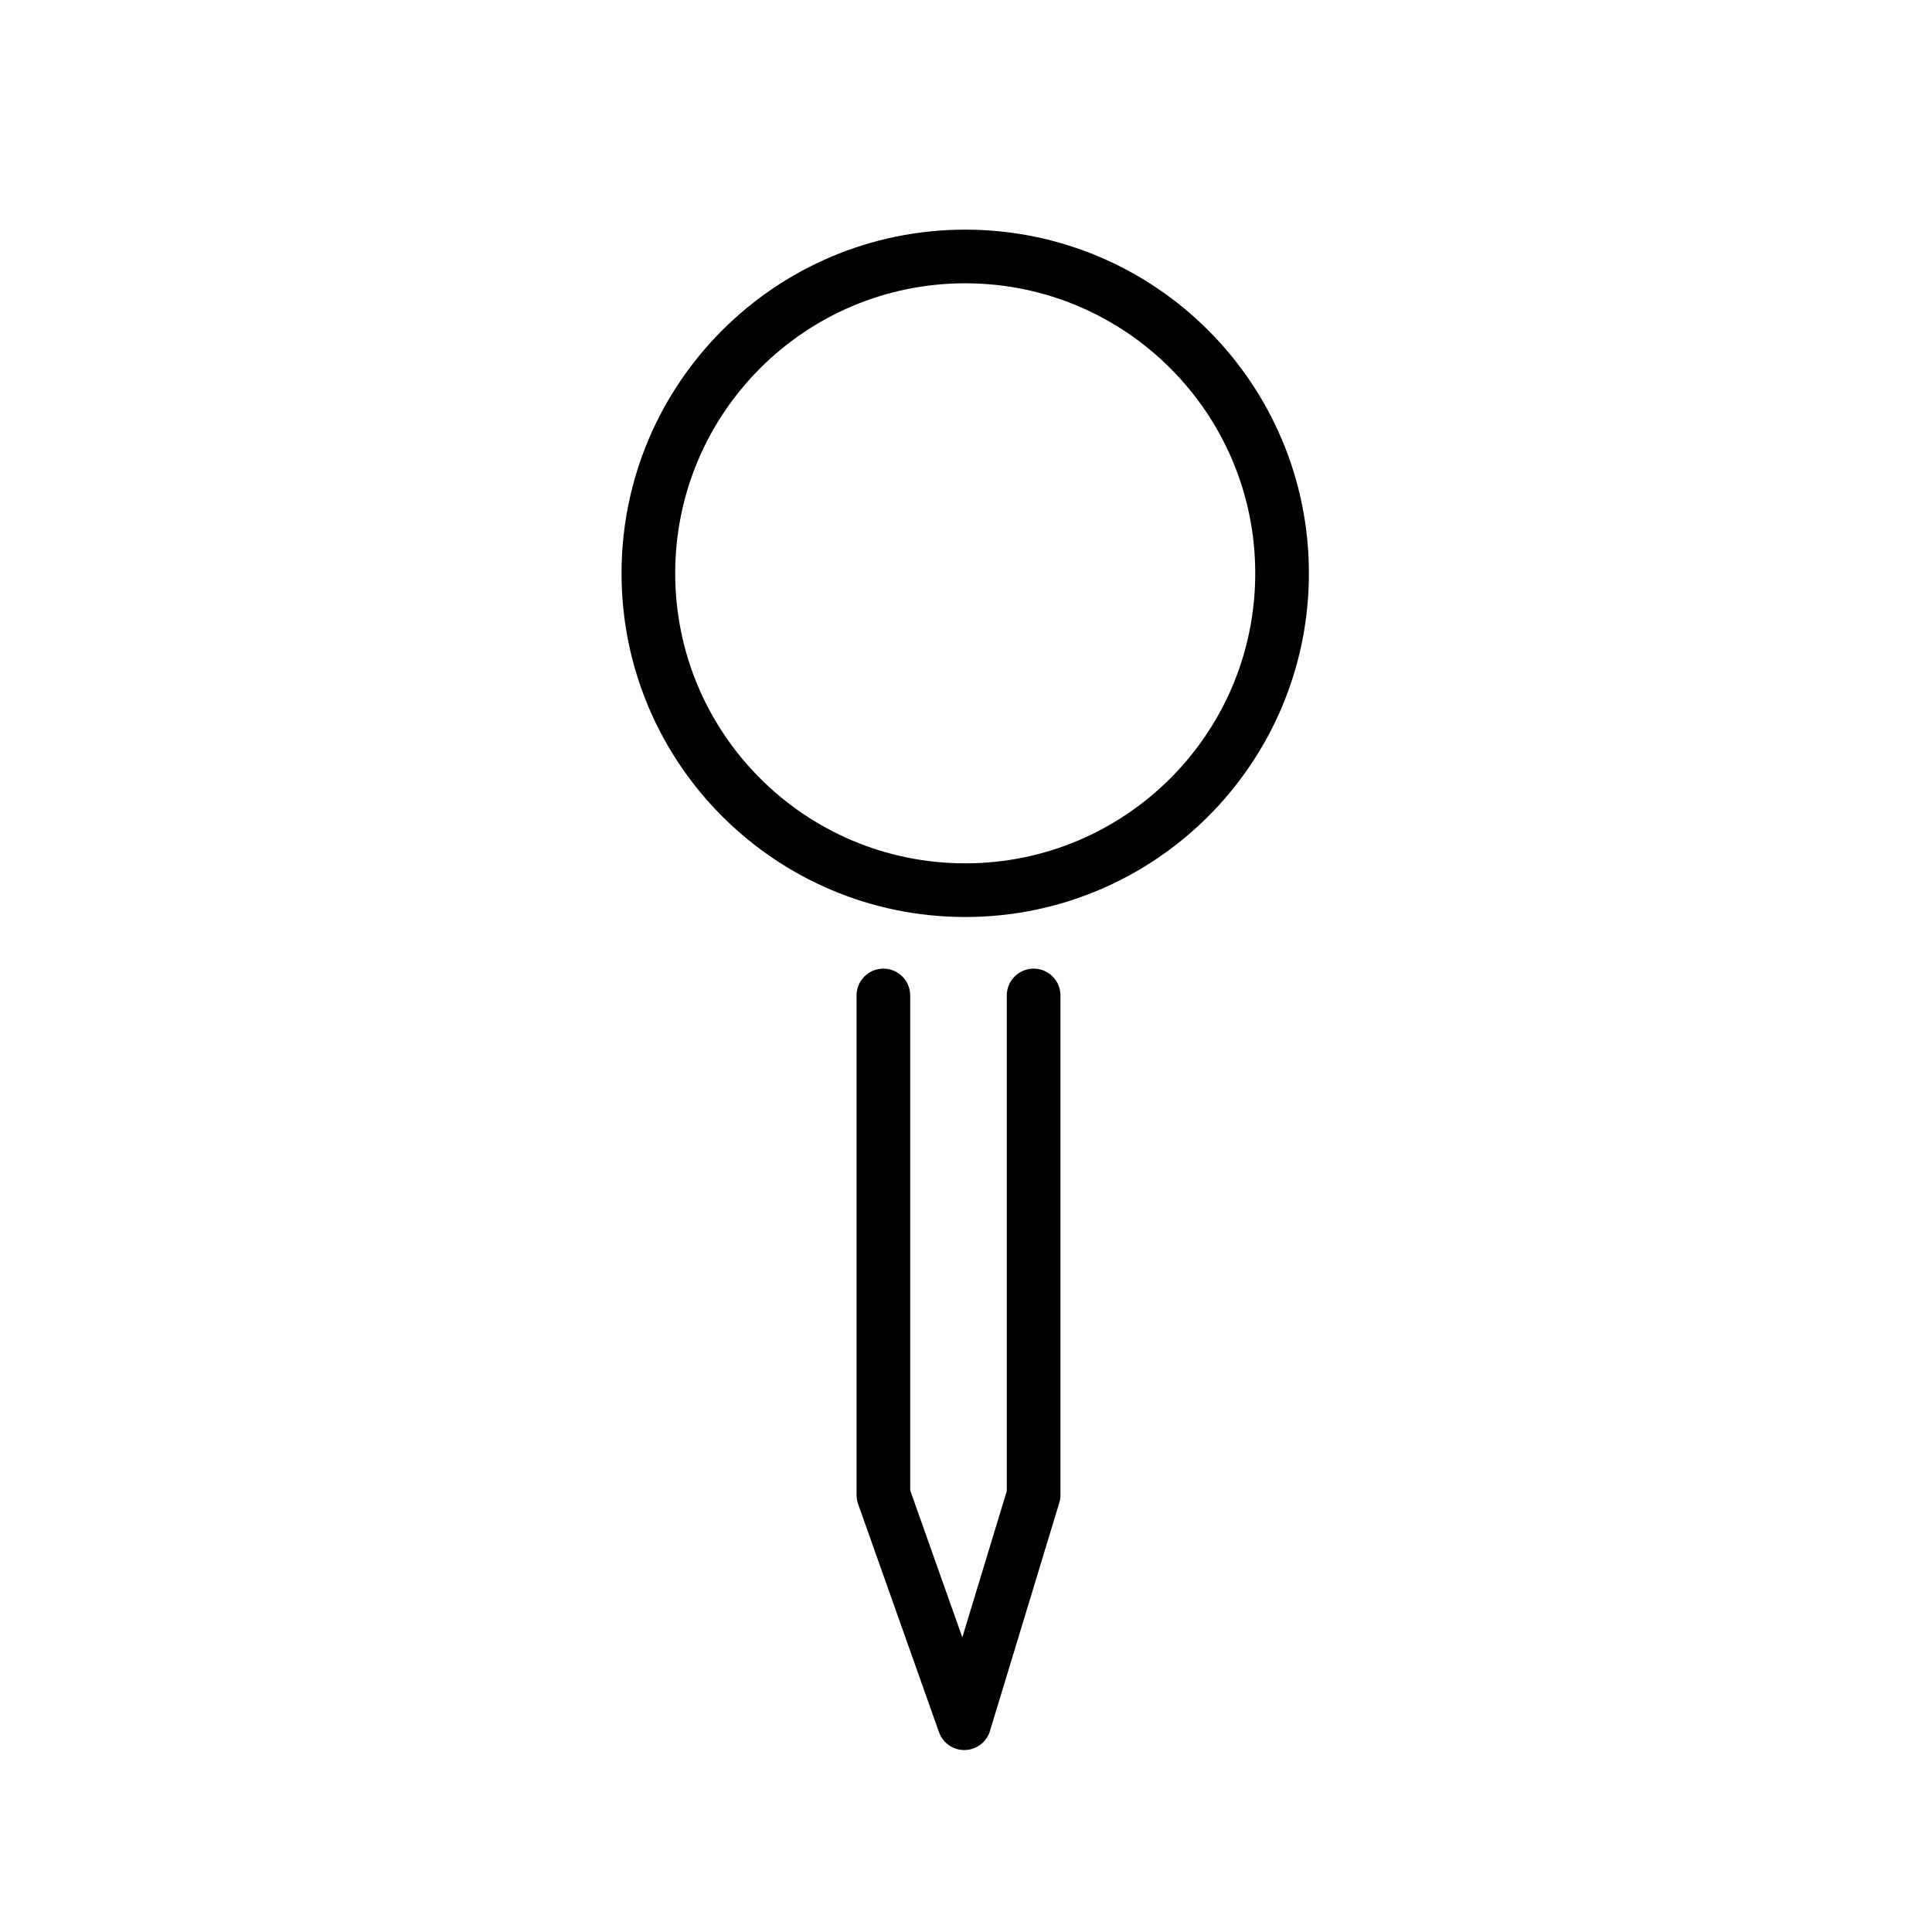
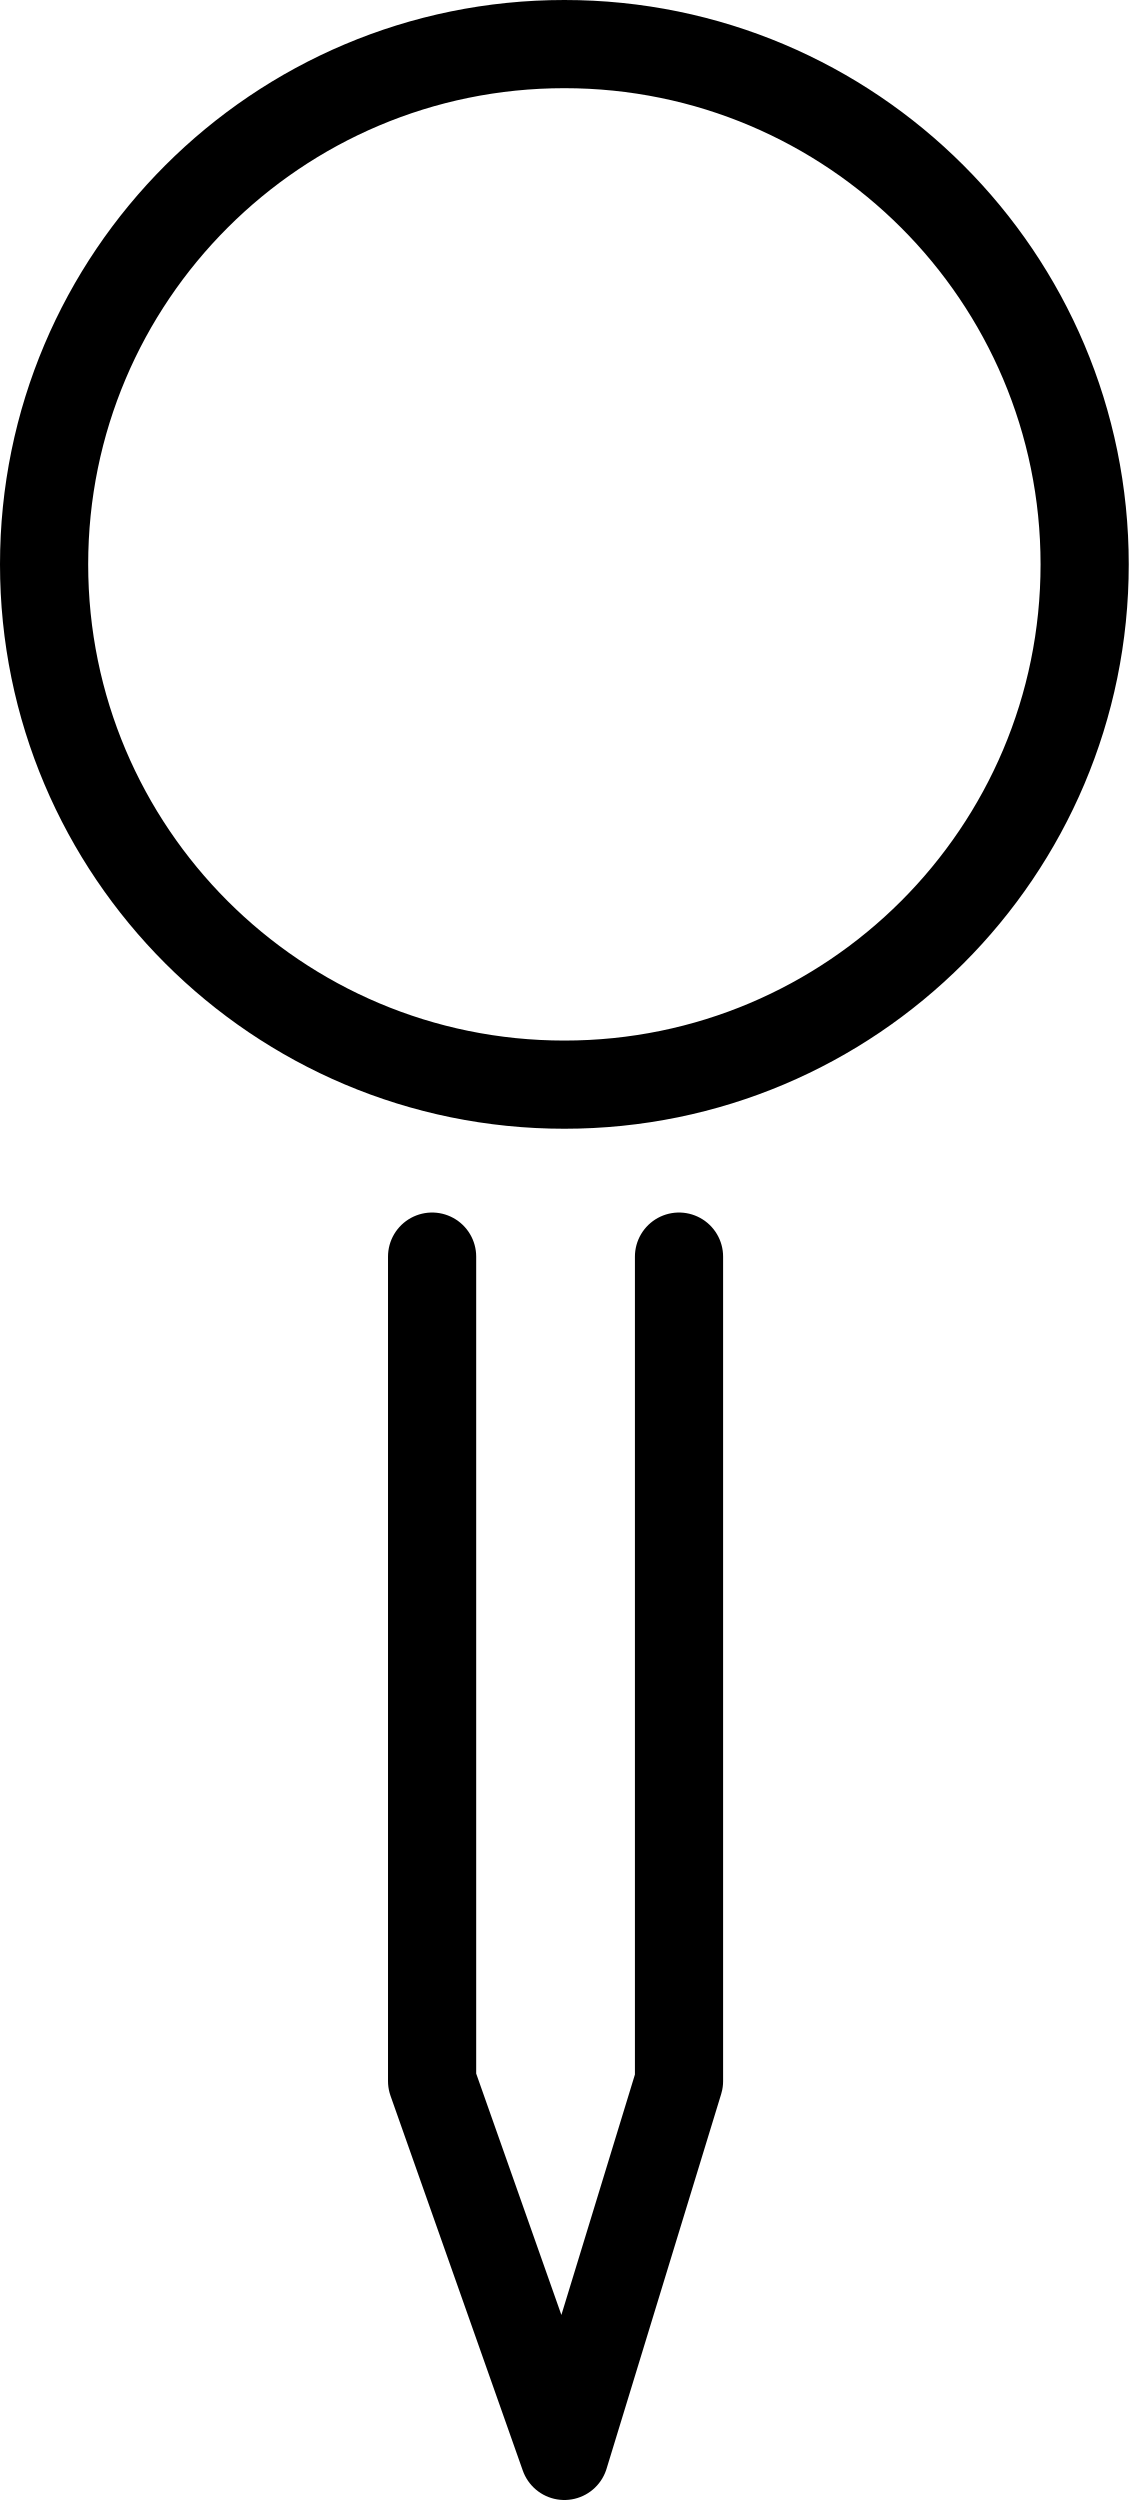
- <svg xmlns="http://www.w3.org/2000/svg" id="emoji" viewBox="0 0 72 72">
+ <svg xmlns="http://www.w3.org/2000/svg" version="1.1" id="emoji" x="0px" y="0px" viewBox="0 0 25.6 56.7" style="enable-background:new 0 0 25.6 56.7;" xml:space="preserve">
+   <style type="text/css">
+ 	.st0{fill:none;stroke:#000000;stroke-width:2;stroke-linecap:round;stroke-linejoin:round;stroke-miterlimit:10;}
+ </style>
  <g id="line">
-     <circle cx="35.971" cy="21.366" r="11.808" fill="none" stroke="#000000" stroke-linecap="round" stroke-linejoin="round" stroke-miterlimit="10" stroke-width="2" />
-     <polyline fill="none" stroke="#000000" stroke-linecap="round" stroke-linejoin="round" stroke-miterlimit="10" stroke-width="2" points="38.52,37.098 38.52,55.714 35.936,64.219 32.921,55.714 32.921,37.098" />
+     <circle class="st0" cx="12.8" cy="12.8" r="11.8" />
+     <polyline class="st0" points="15.4,28.5 15.4,47.2 12.8,55.7 9.8,47.2 9.8,28.5  " />
  </g>
</svg>
